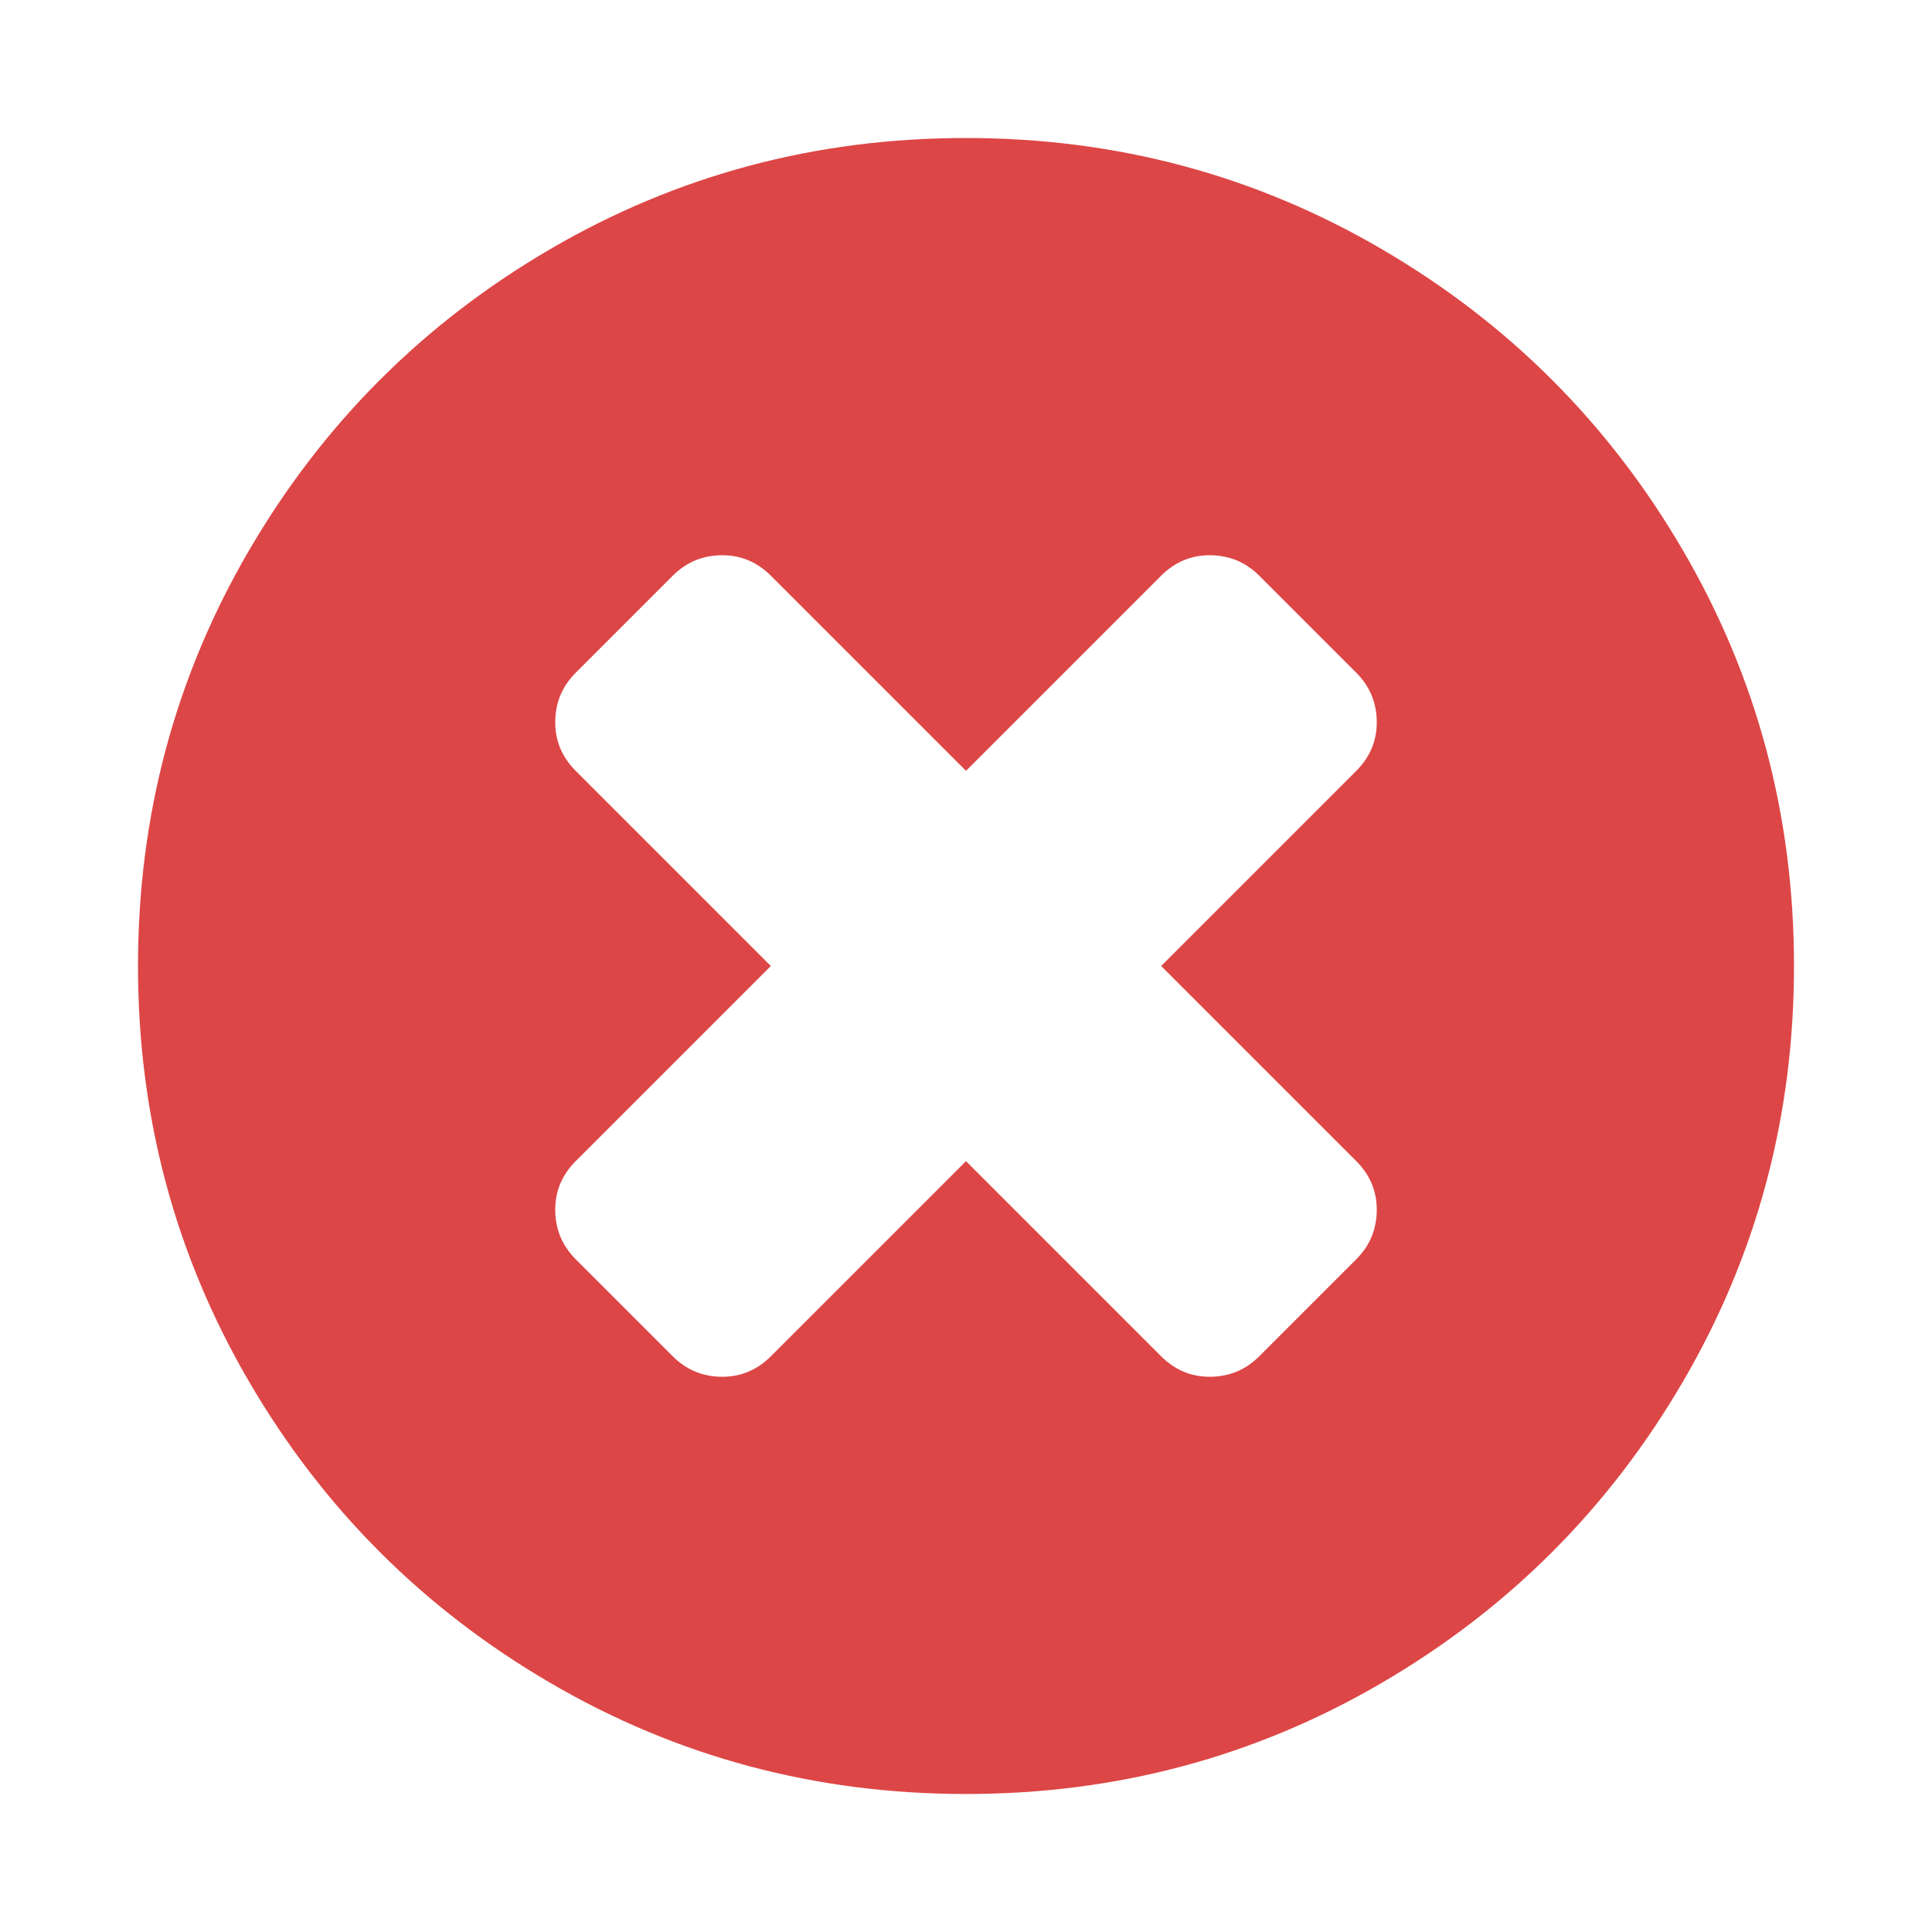
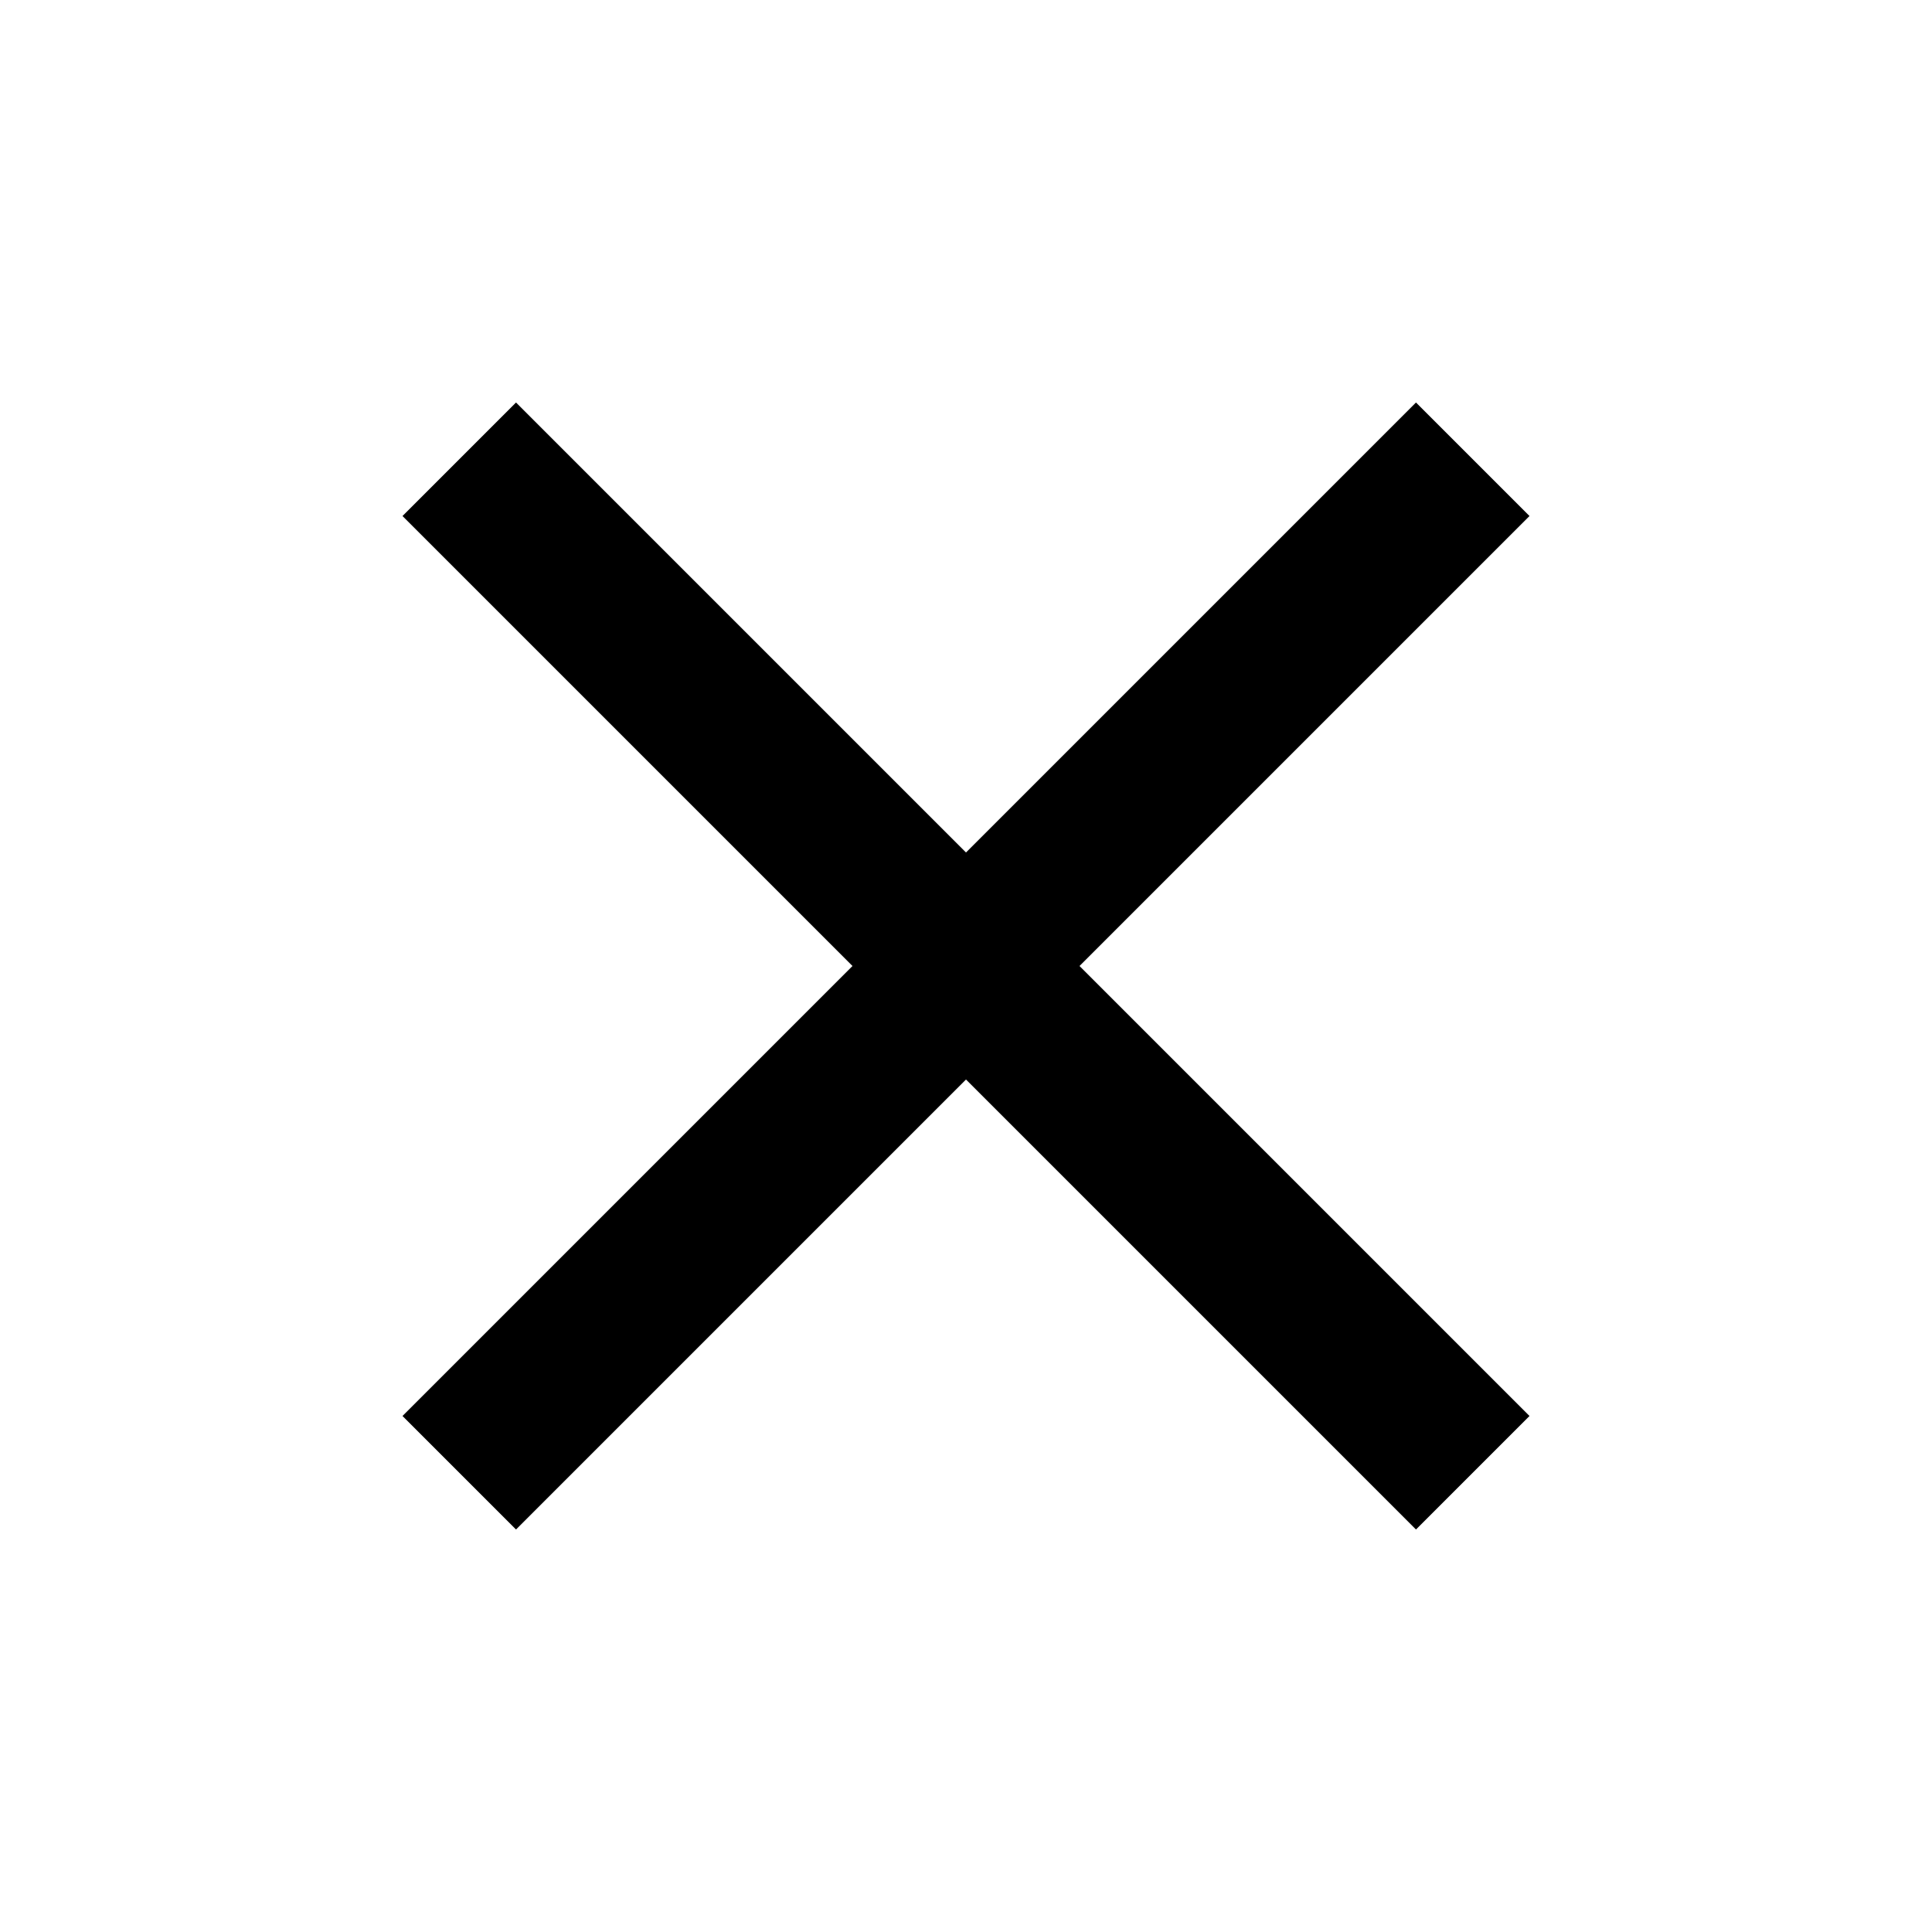
- <svg xmlns="http://www.w3.org/2000/svg" width="13" height="13" viewBox="0 0 1792 1792">
-   <path fill="#dd4646" d="M1277 1122q0-26-19-45l-181-181 181-181q19-19 19-45 0-27-19-46l-90-90q-19-19-46-19-26 0-45 19l-181 181-181-181q-19-19-45-19-27 0-46 19l-90 90q-19 19-19 46 0 26 19 45l181 181-181 181q-19 19-19 45 0 27 19 46l90 90q19 19 46 19 26 0 45-19l181-181 181 181q19 19 45 19 27 0 46-19l90-90q19-19 19-46zm387-226q0 209-103 385.5t-279.5 279.5-385.5 103-385.5-103-279.5-279.5-103-385.5 103-385.5 279.5-279.5 385.5-103 385.5 103 279.5 279.5 103 385.5z" />
+ <svg xmlns="http://www.w3.org/2000/svg" width="24" height="24" viewBox="0 0 24 24">
+   <path d="M19 6.41L17.59 5 12 10.59 6.41 5 5 6.41 10.59 12 5 17.59 6.41 19 12 13.41 17.59 19 19 17.59 13.41 12z" />
+   <path d="M0 0h24v24H0z" fill="none" />
</svg>
